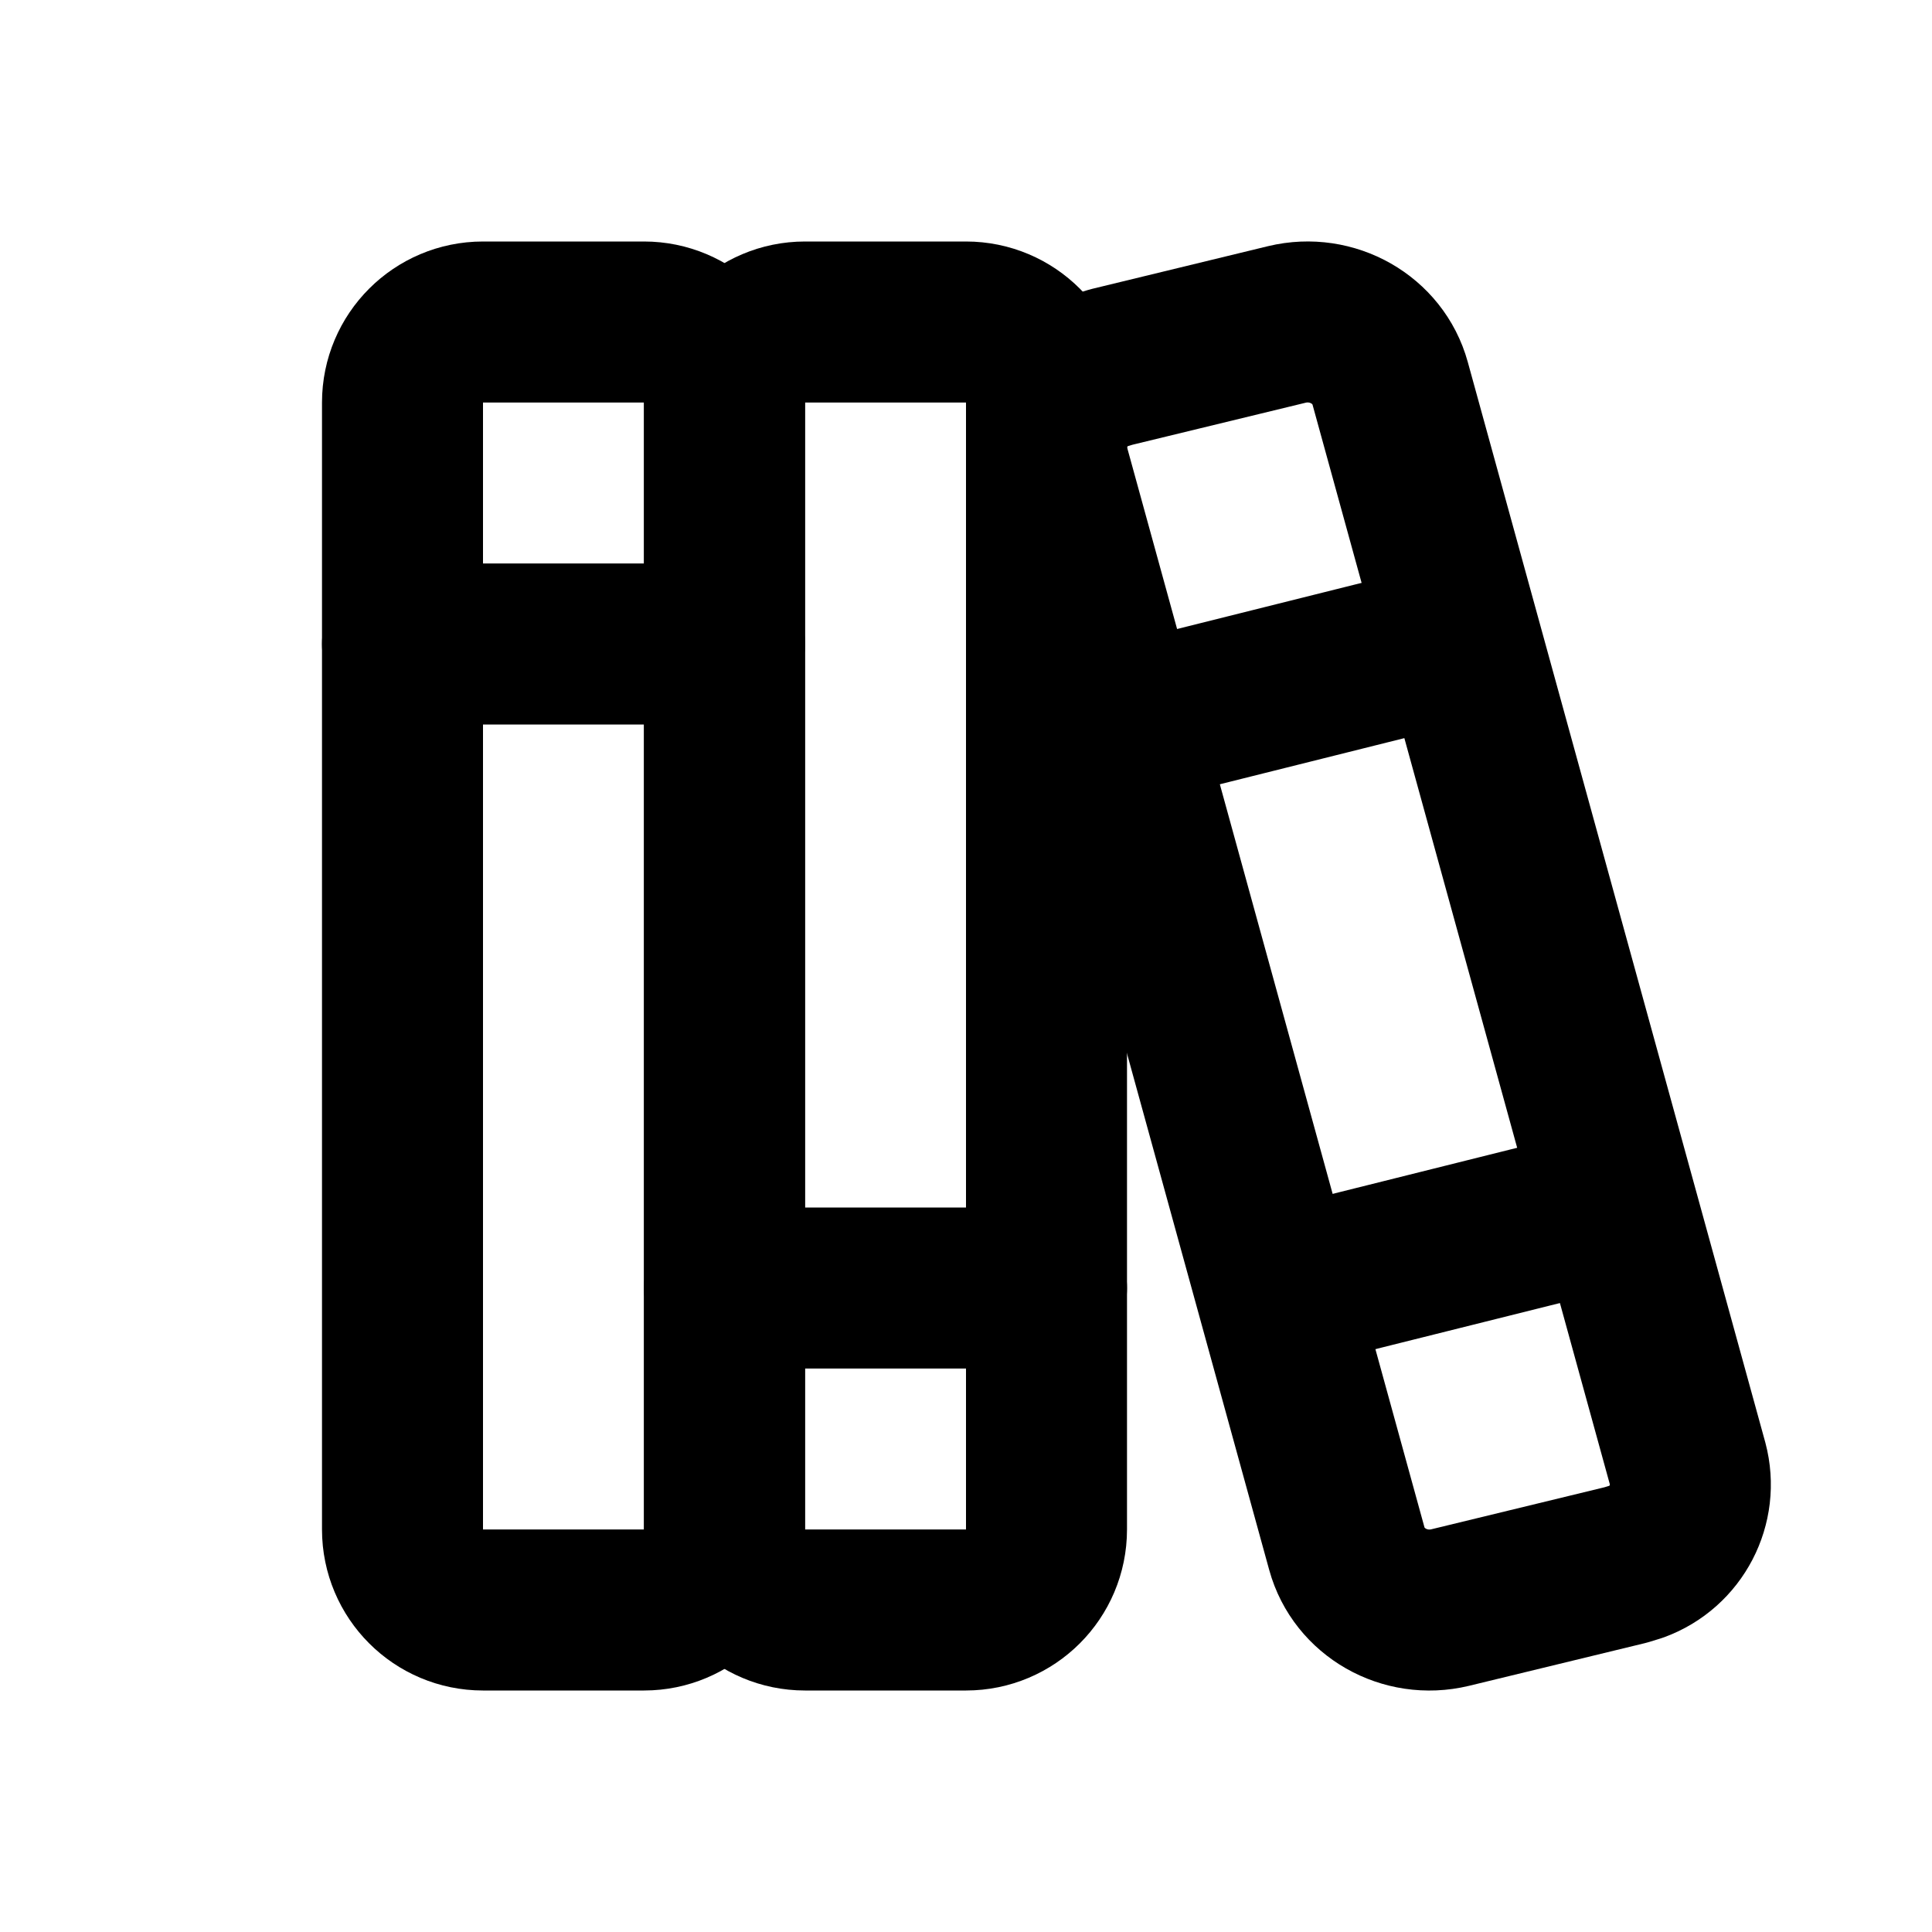
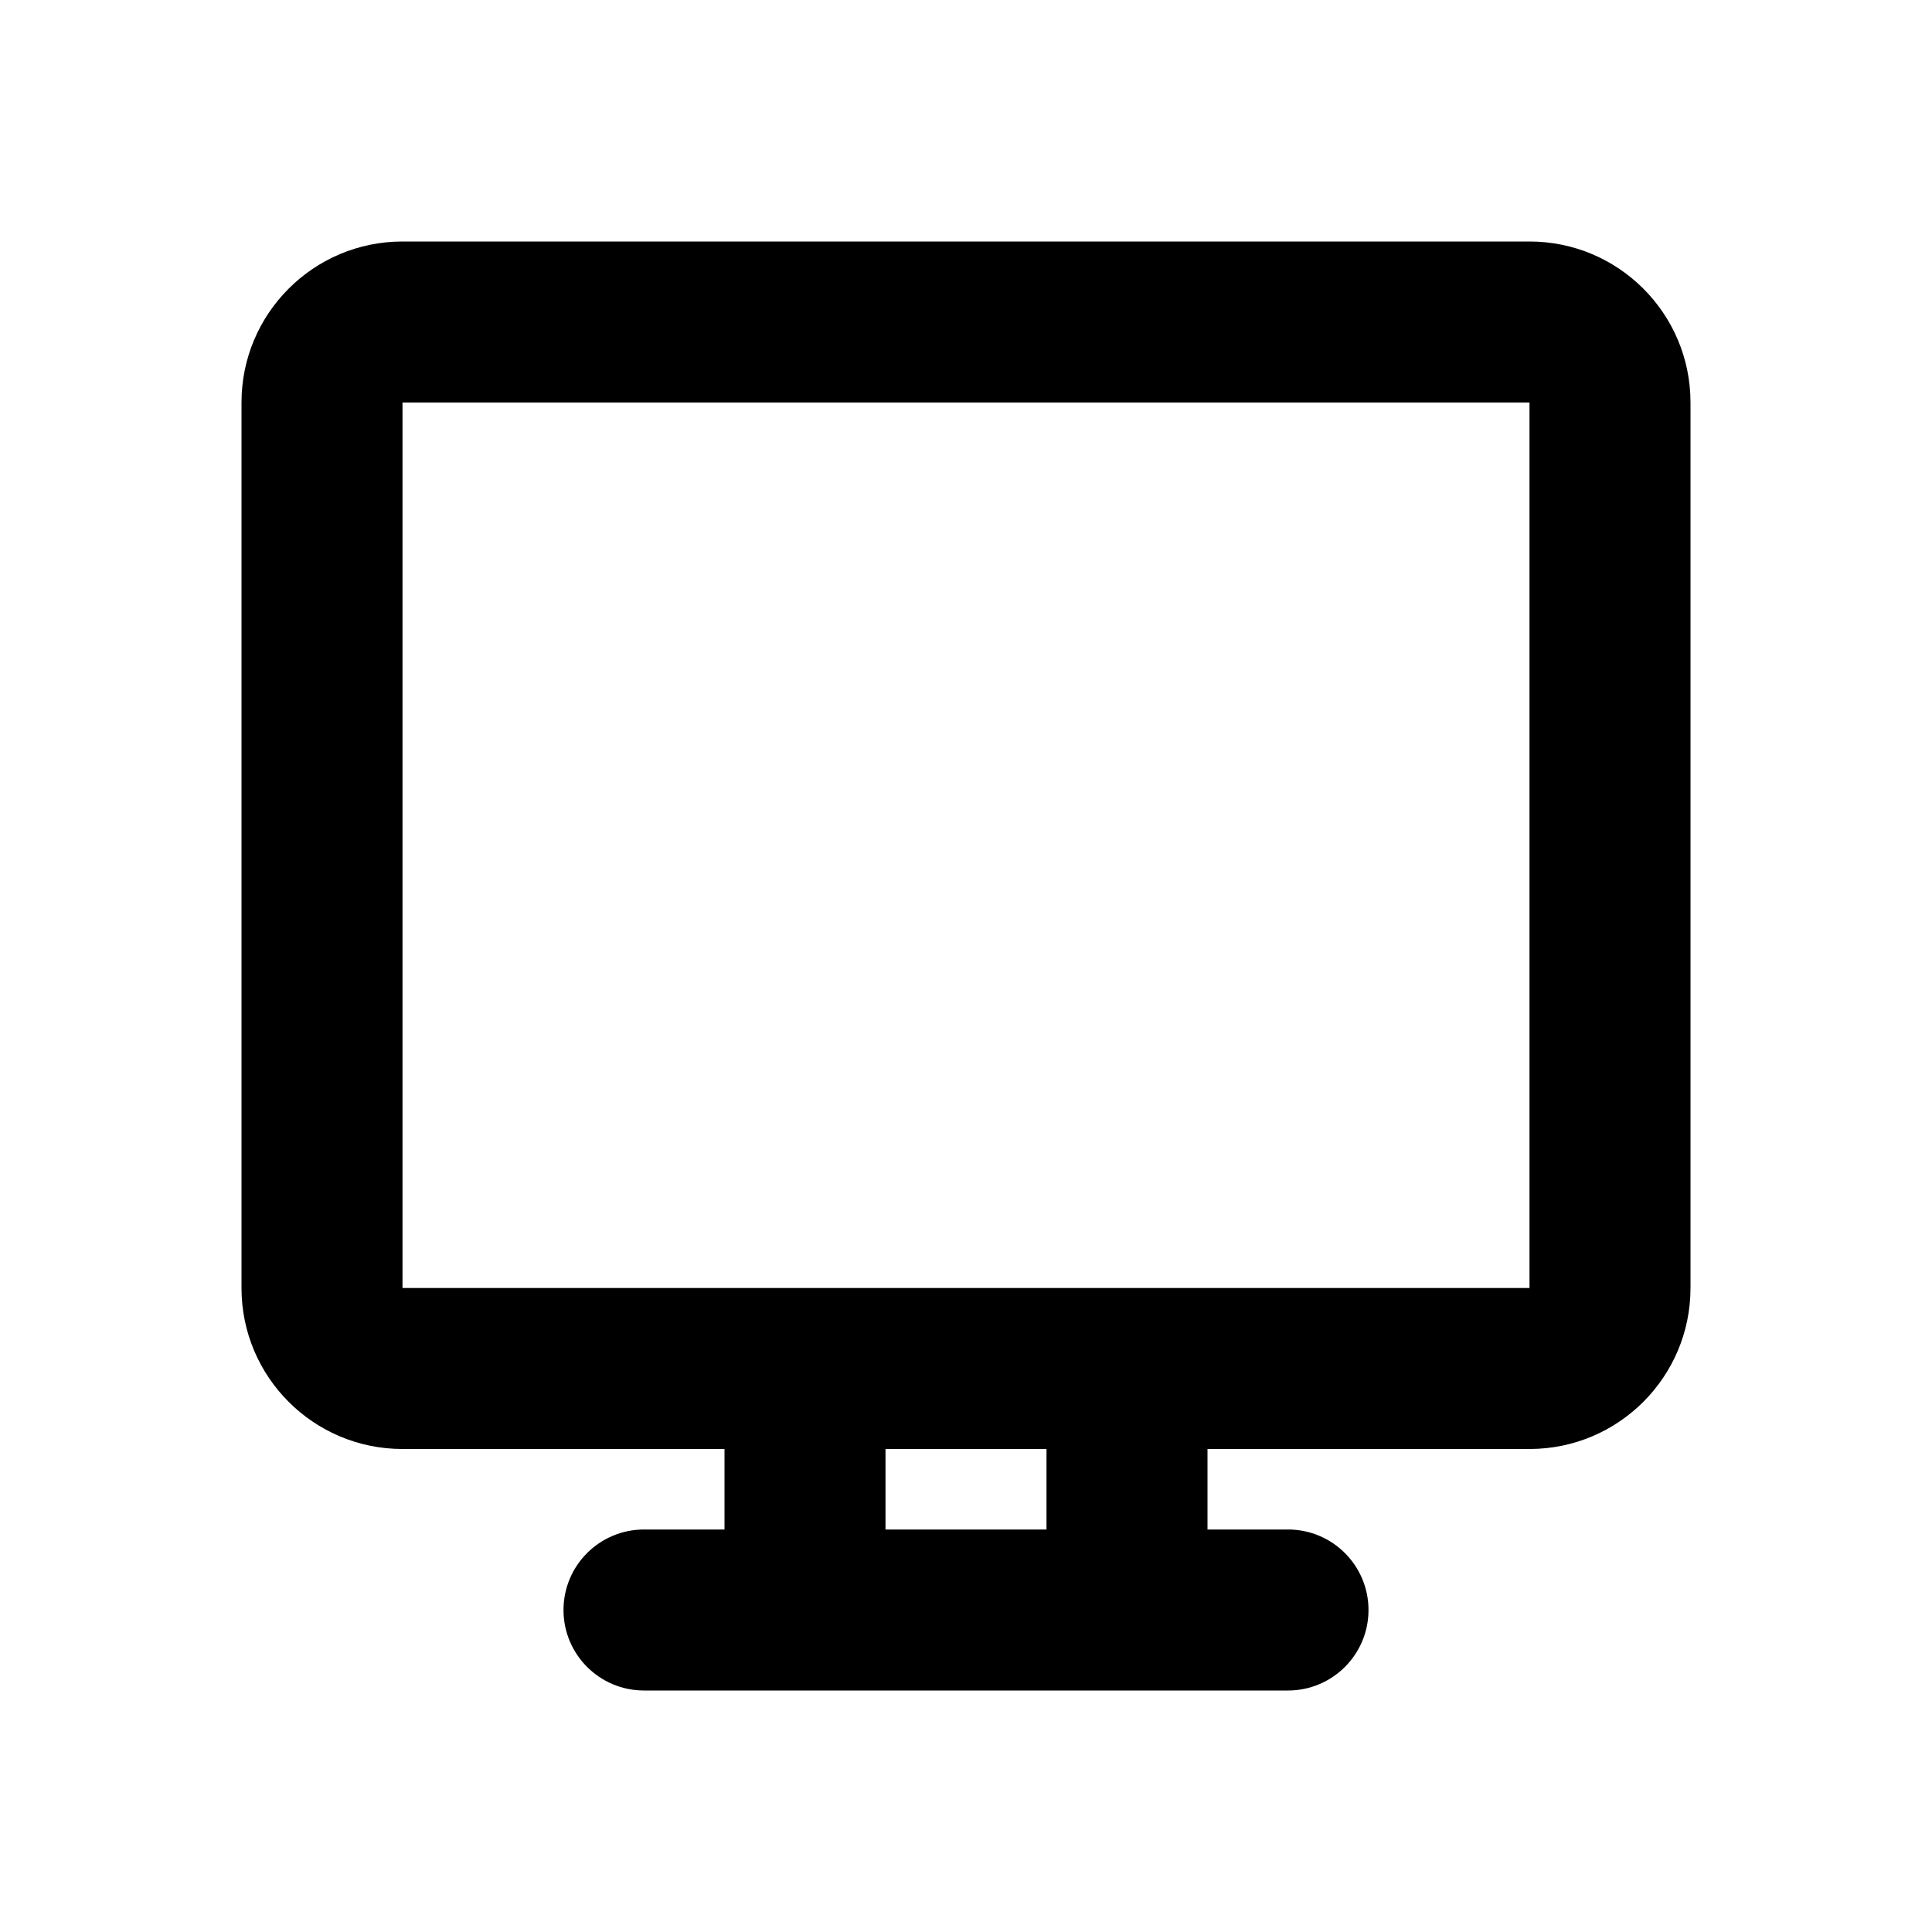
- <svg xmlns="http://www.w3.org/2000/svg" class="icon icon-tabler icon-tabler-books" width="24" height="24" viewBox="0 0 24 24" stroke-width="2" stroke="currentColor" fill="none" stroke-linecap="round" stroke-linejoin="round">
-   <path stroke="none" d="M0 0h24v24H0z" fill="none" />
-   <path d="M5 4m0 1a1 1 0 0 1 1 -1h2a1 1 0 0 1 1 1v14a1 1 0 0 1 -1 1h-2a1 1 0 0 1 -1 -1z" />
-   <path d="M9 4m0 1a1 1 0 0 1 1 -1h2a1 1 0 0 1 1 1v14a1 1 0 0 1 -1 1h-2a1 1 0 0 1 -1 -1z" />
-   <path d="M5 8h4" />
-   <path d="M9 16h4" />
-   <path d="M13.803 4.56l2.184 -.53c.562 -.135 1.133 .19 1.282 .732l3.695 13.418a1.02 1.02 0 0 1 -.634 1.219l-.133 .041l-2.184 .53c-.562 .135 -1.133 -.19 -1.282 -.732l-3.695 -13.418a1.02 1.02 0 0 1 .634 -1.219l.133 -.041z" />
-   <path d="M14 9l4 -1" />
-   <path d="M16 16l3.923 -.98" />
+ <svg xmlns="http://www.w3.org/2000/svg" width="1em" height="1em" viewBox="0 0 24 24">
+   <g fill="none" fill-rule="evenodd">
+     <path d="m12.593 23.258l-.011.002l-.071.035l-.02.004l-.014-.004l-.071-.035q-.016-.005-.024.005l-.004.01l-.017.428l.005.02l.01.013l.104.074l.015.004l.012-.004l.104-.074l.012-.016l.004-.017l-.017-.427q-.004-.016-.017-.018m.265-.113l-.013.002l-.185.093l-.01.01l-.003.011l.018.43l.005.012l.008.007l.201.093q.019.005.029-.008l.004-.014l-.034-.614q-.005-.018-.02-.022m-.715.002a.02.02 0 0 0-.027.006l-.006.014l-.034.614q.001.018.017.024l.015-.002l.201-.093l.01-.008l.004-.011l.017-.43l-.003-.012l-.01-.01z" />
+     <path fill="currentColor" fill-rule="nonzero" d="M19 3a2 2 0 0 1 2 2v11a2 2 0 0 1-2 2h-4v1h1a1 1 0 1 1 0 2H8a1 1 0 1 1 0-2h1v-1H5a2 2 0 0 1-2-2V5a2 2 0 0 1 2-2Zm-6 15h-2v1h2zm6-13H5v11h14z" />
+   </g>
</svg>
